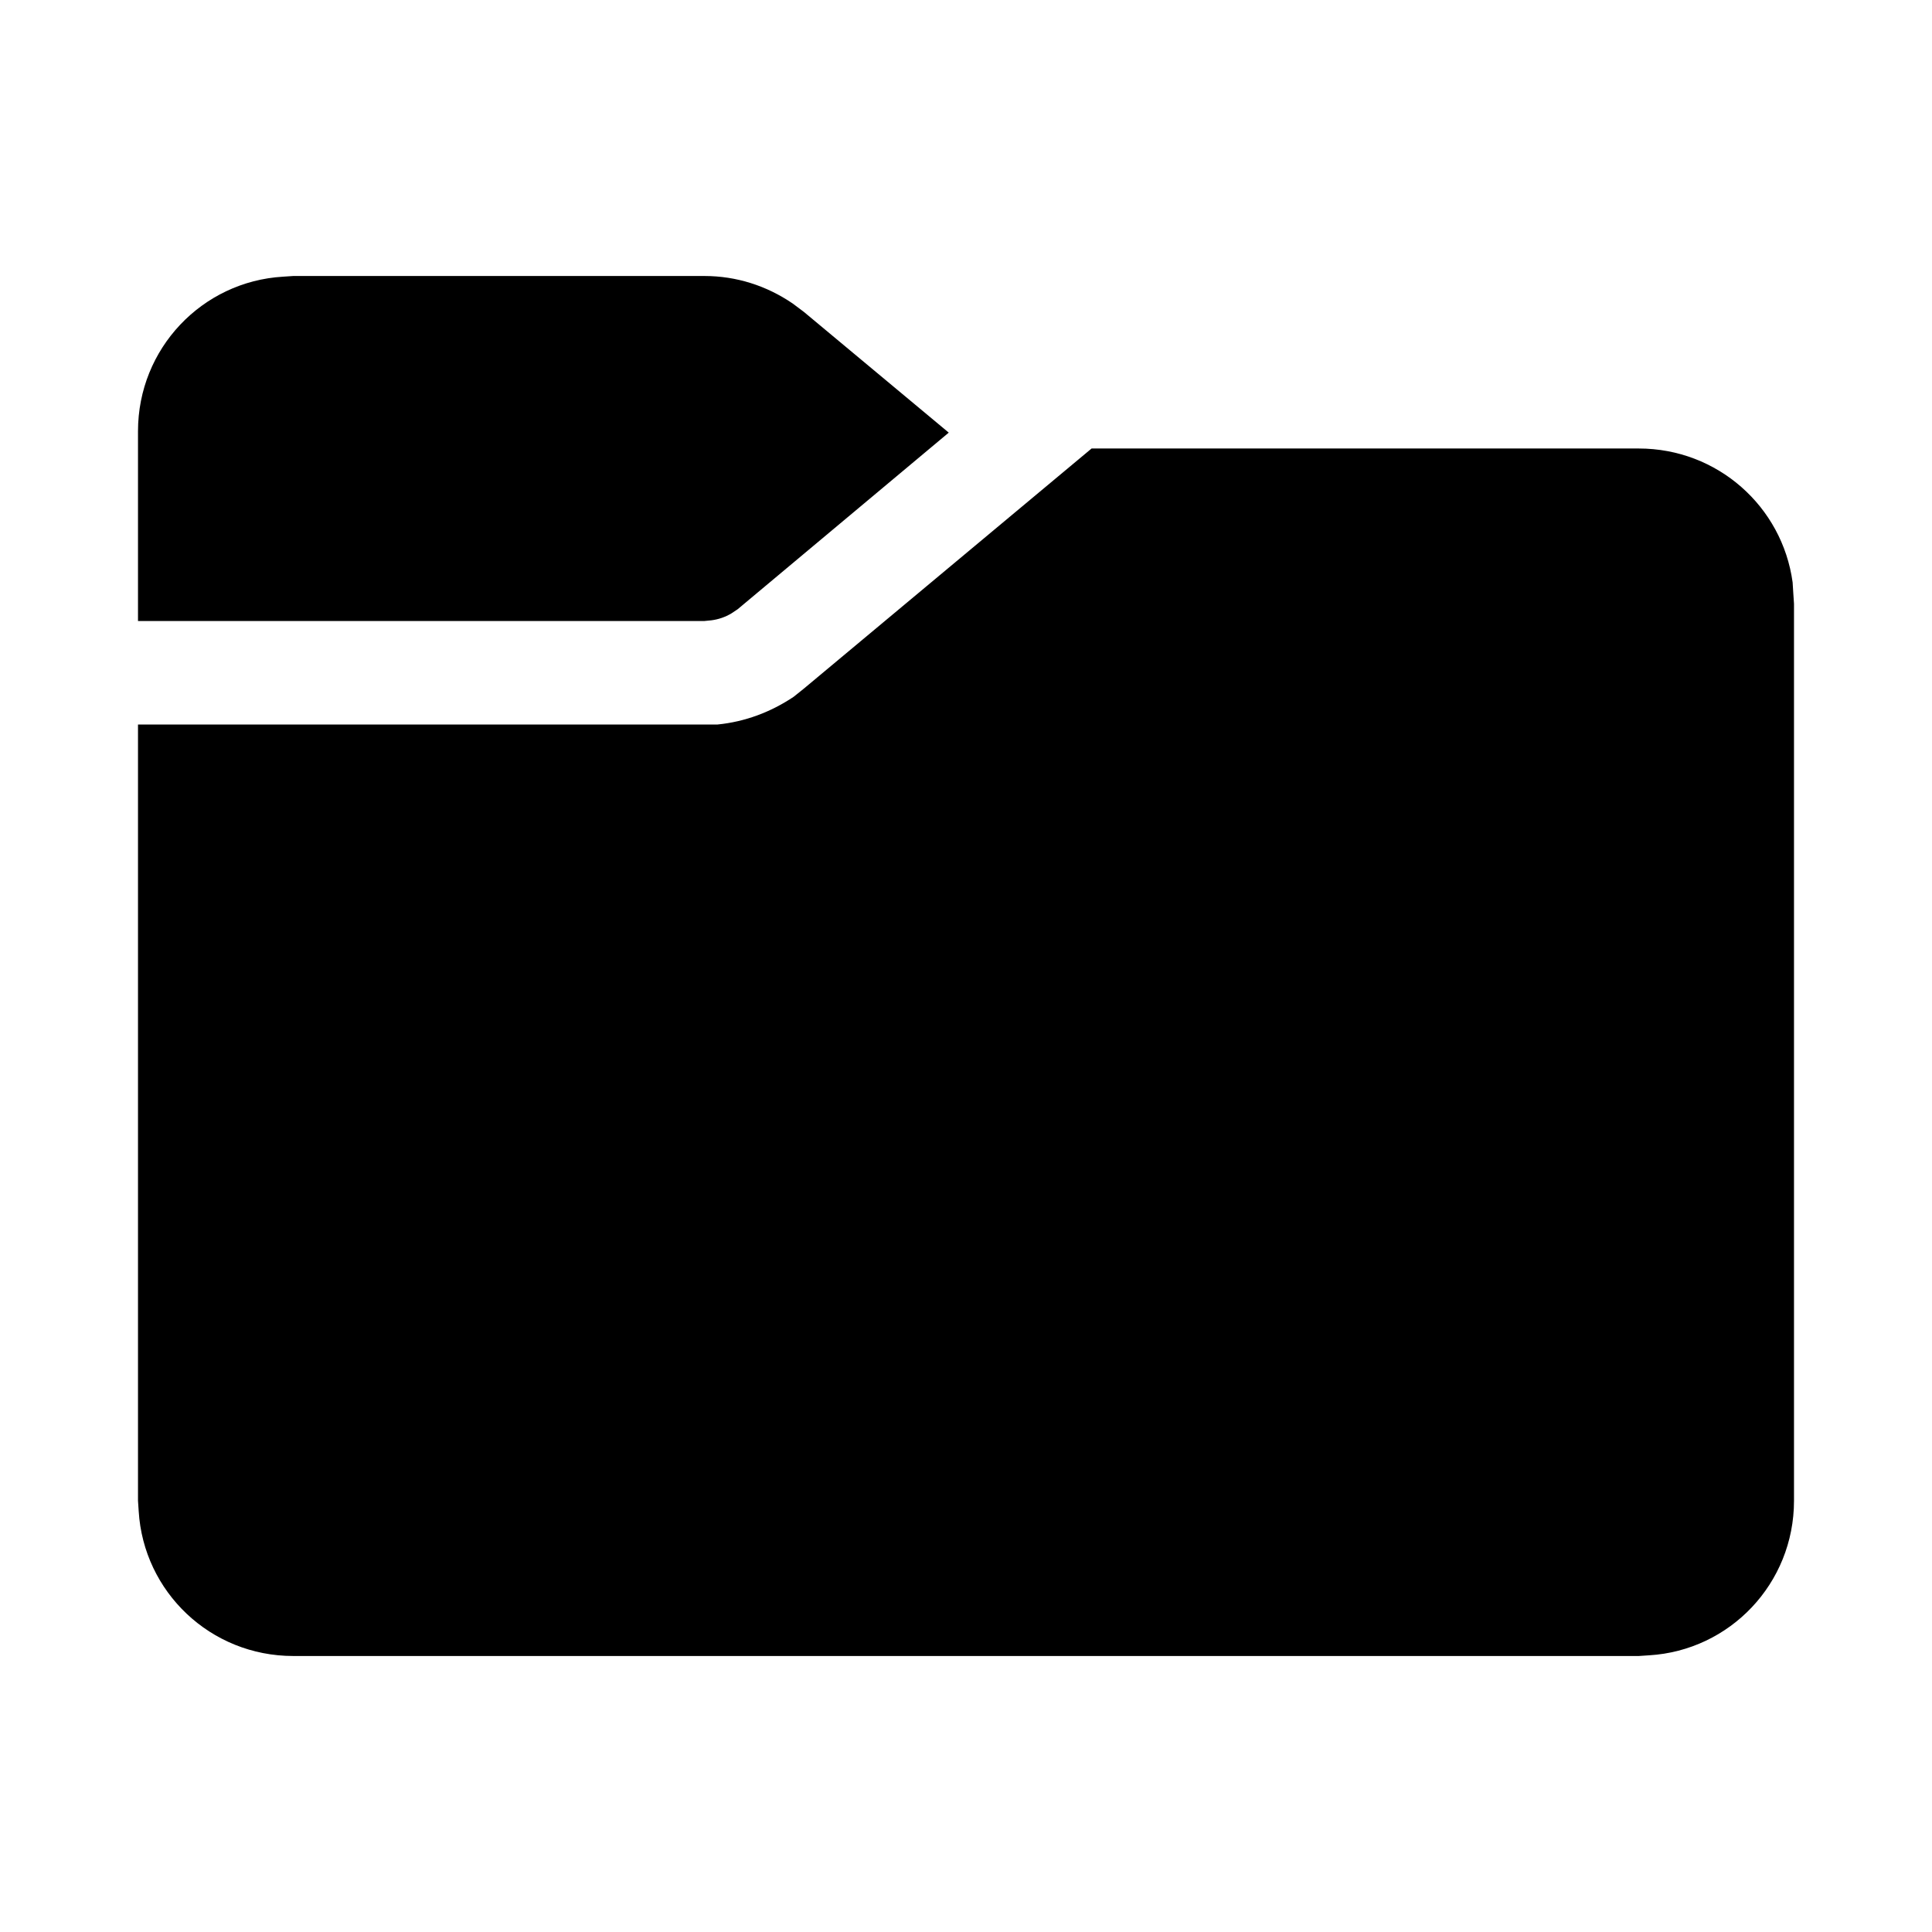
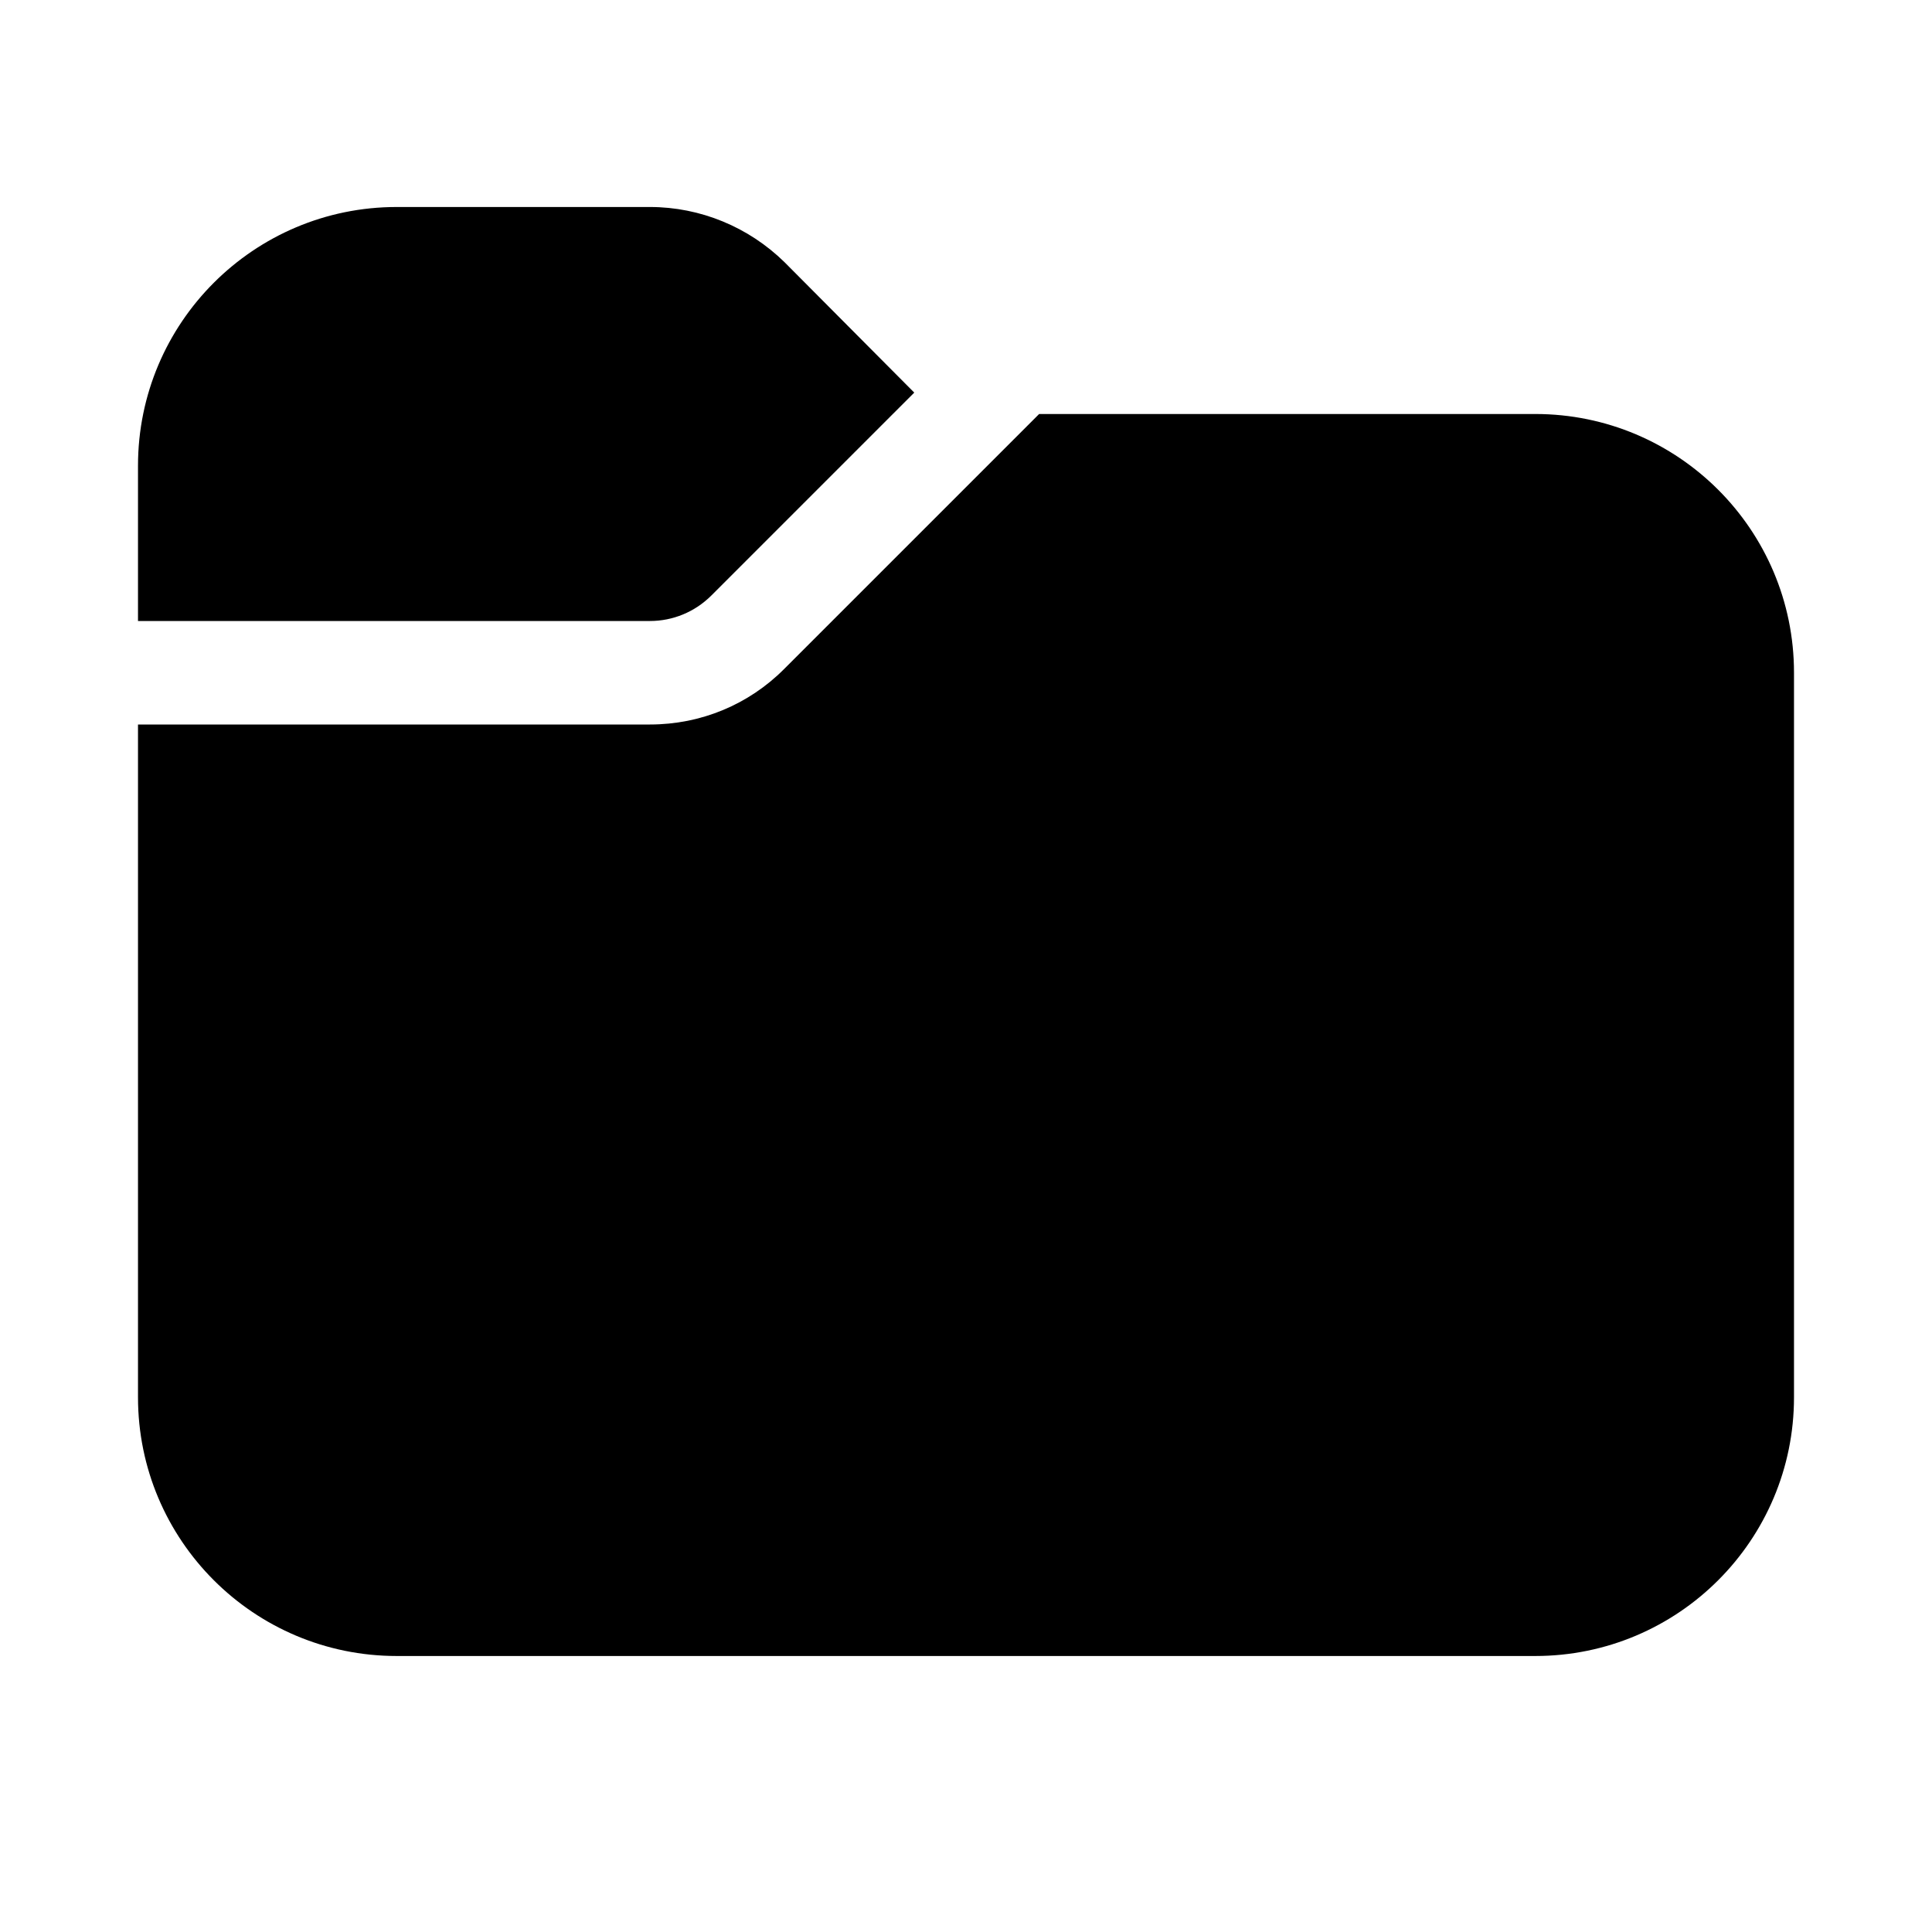
<svg xmlns="http://www.w3.org/2000/svg" width="28" height="28" viewBox="0 0 28 28">
-   <path d="M15.82 6.5h7.93c1.14 0 2.08.84 2.23 1.94l.01.16.01.15v13c0 1.2-.93 2.17-2.1 2.24l-.15.01H4.25c-1.2 0-2.17-.93-2.24-2.1L2 21.75V10.5H10.4c.4-.04.77-.18 1.1-.4l.15-.12 4.17-3.48ZM10.21 4c.46 0 .9.14 1.28.4l.16.12 2.1 1.75-3.06 2.56-.09.06a.75.75 0 0 1-.29.1l-.1.01H2V6.25c0-1.2.93-2.17 2.1-2.24L4.25 4h5.96Z" />
+   <path d="M2 6.75A3.75 3.75 0 0 1 5.75 3h3.67c.73 0 1.43.29 1.95.8l1.88 1.89-2.94 2.94c-.24.24-.56.37-.89.37H2V6.75Zm0 3.75v9.75A3.75 3.75 0 0 0 5.75 24h16.5A3.75 3.75 0 0 0 26 20.25V9.75A3.75 3.75 0 0 0 22.25 6h-7.19l-3.7 3.7c-.51.51-1.2.8-1.94.8H2Z" />
</svg>
